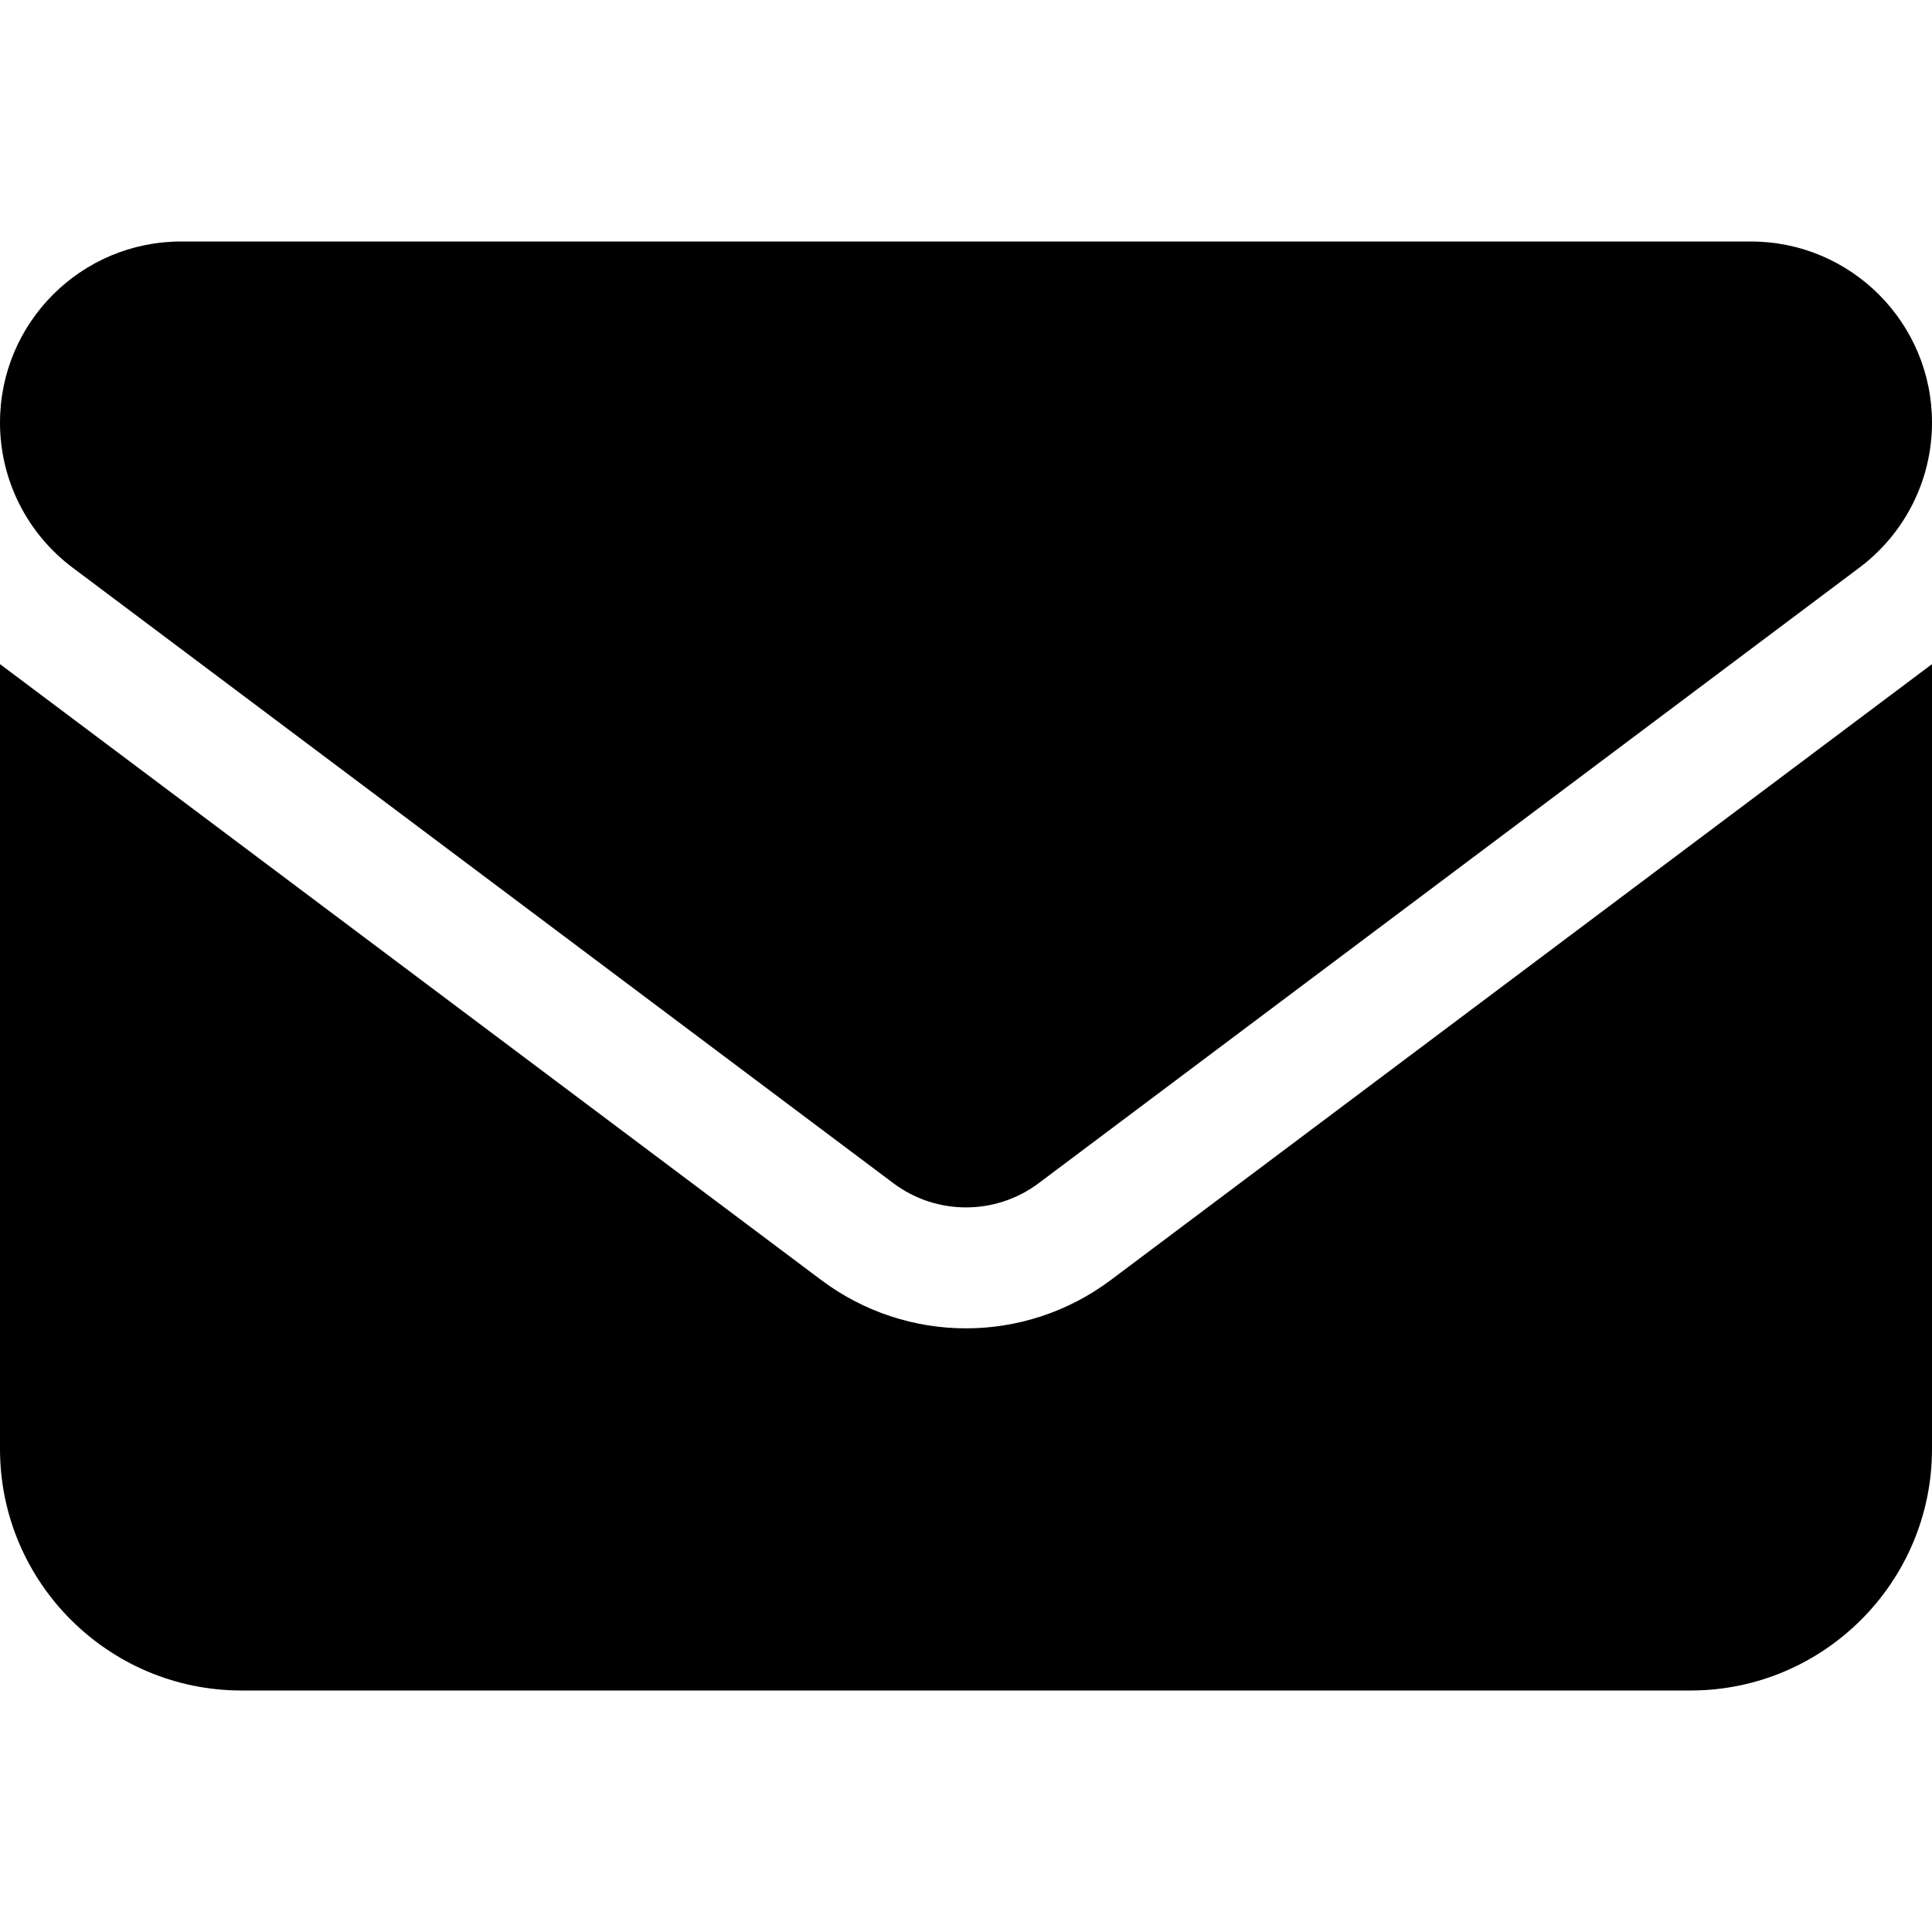
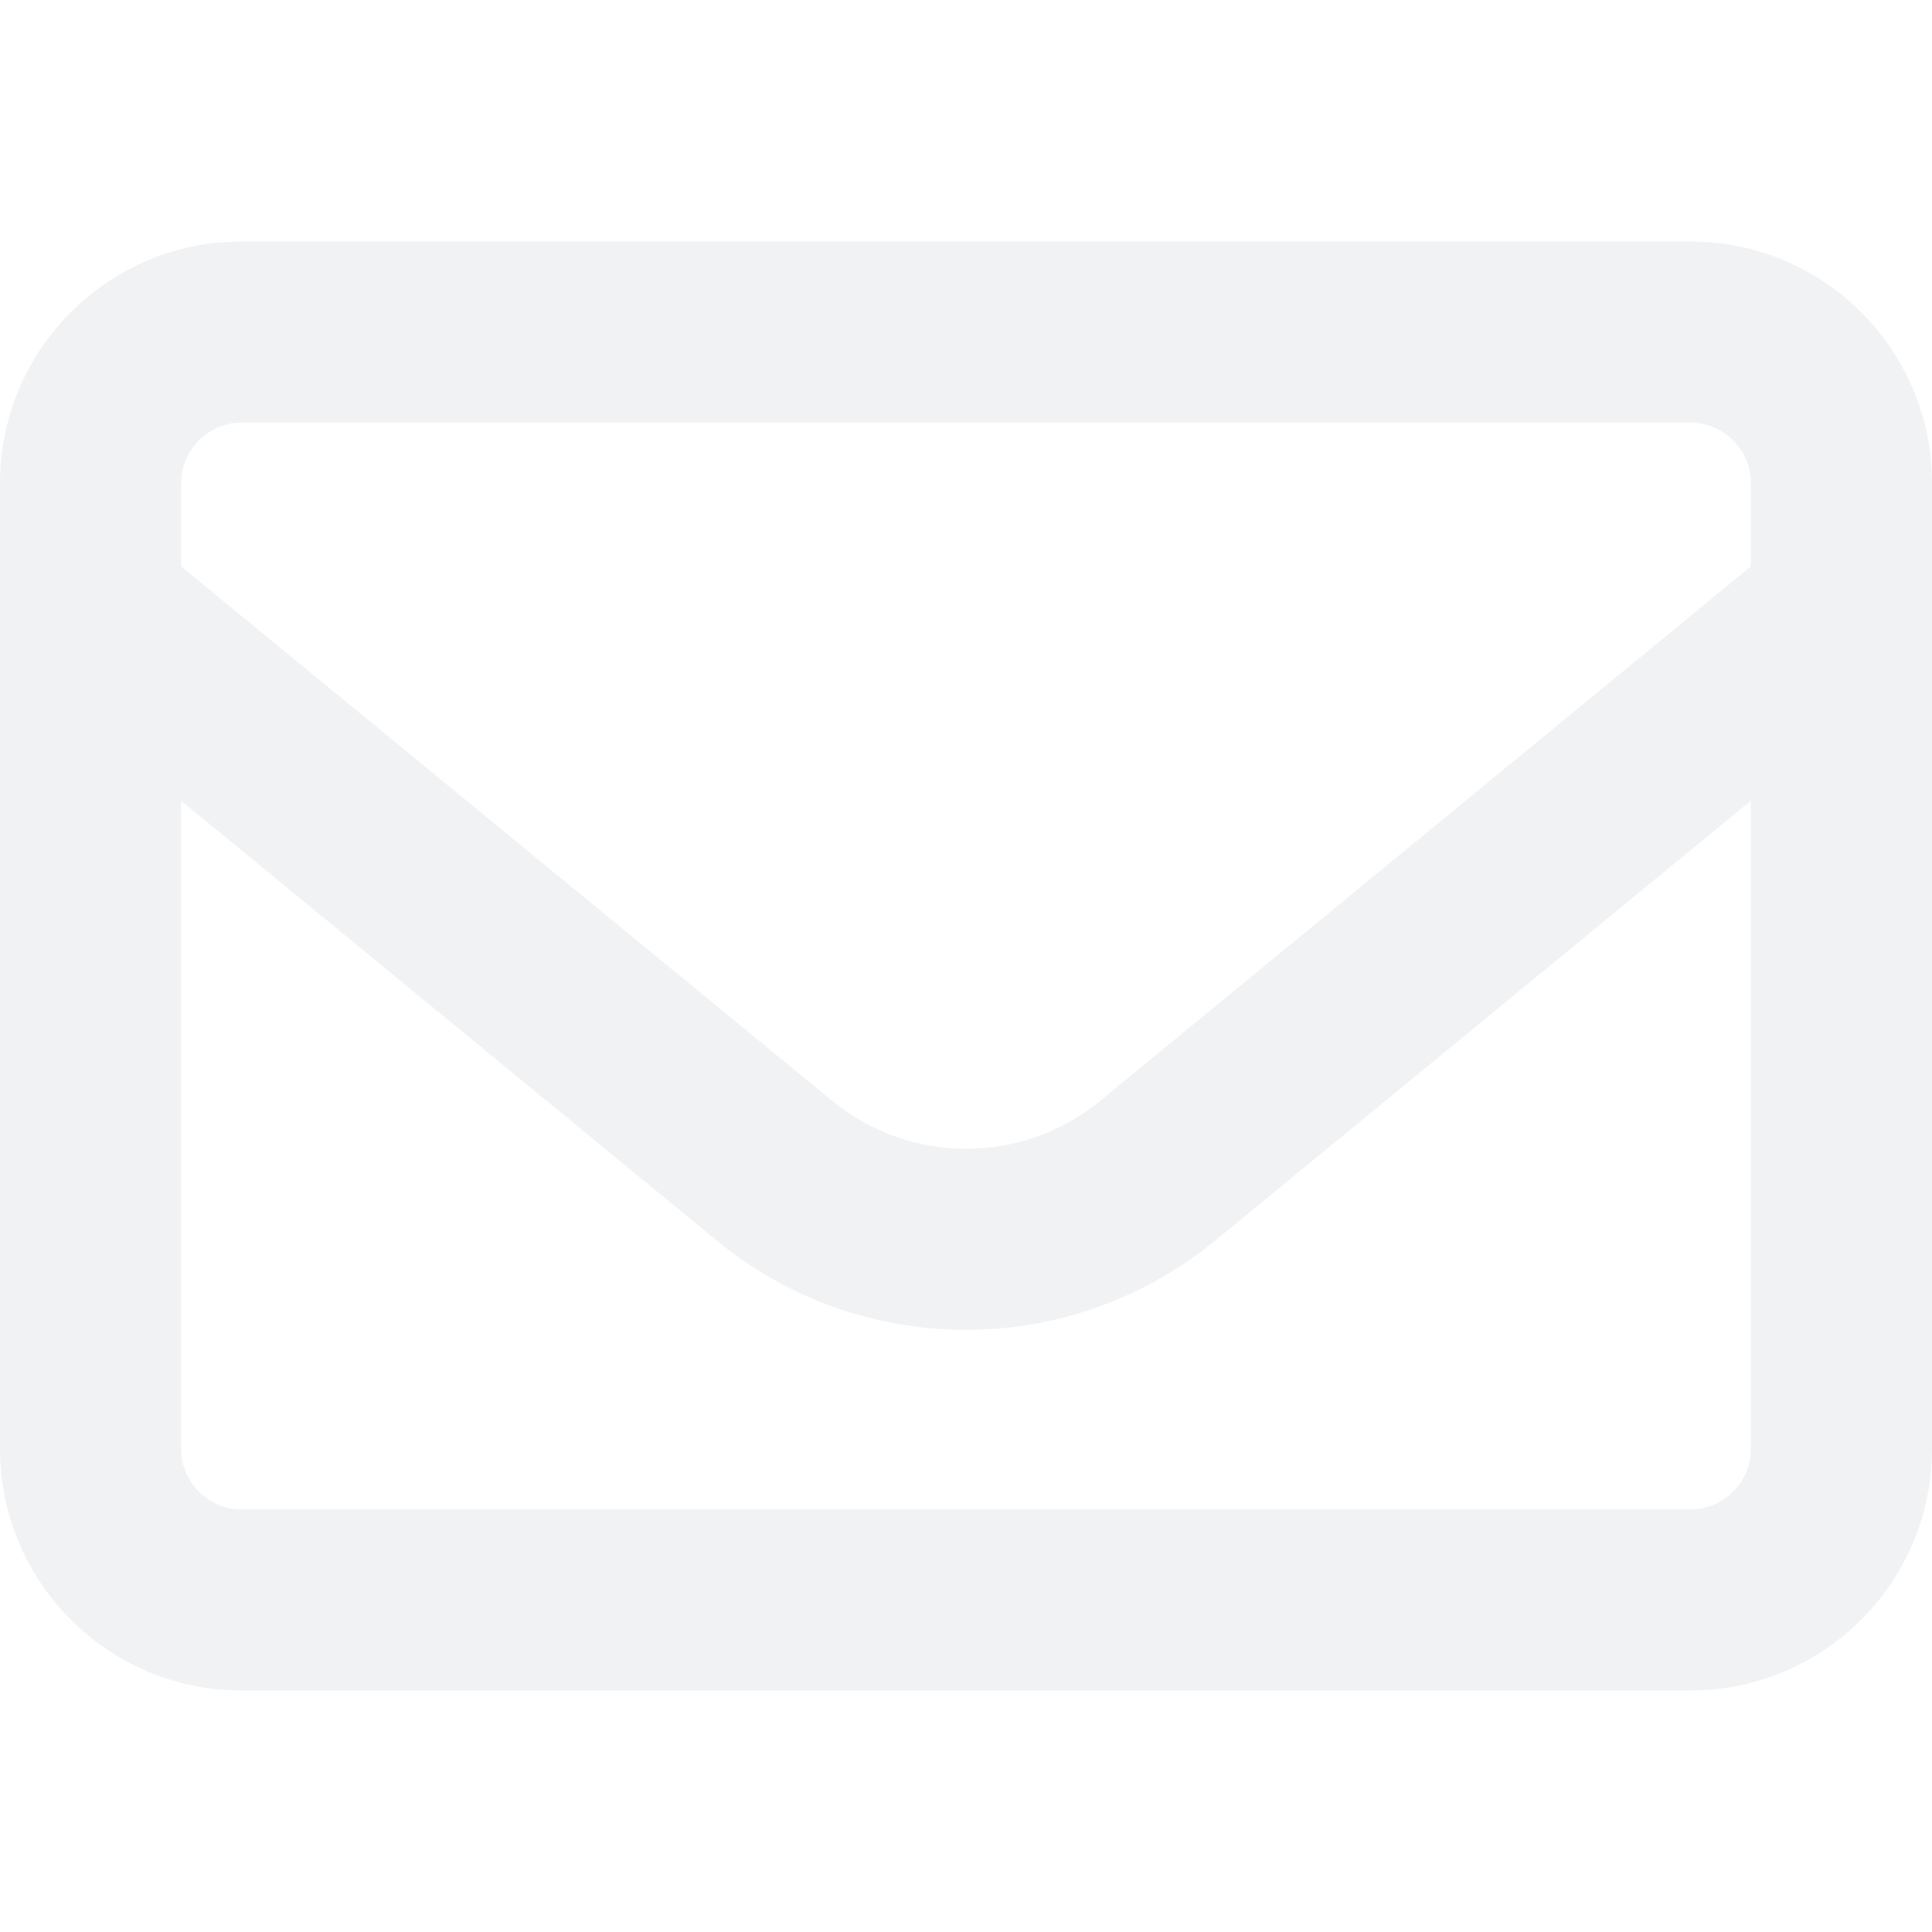
- <svg xmlns="http://www.w3.org/2000/svg" height="16" width="16" viewBox="0 0 512 512">
-   <path d="M48 64C21.5 64 0 85.5 0 112c0 15.1 7.1 29.3 19.2 38.4L236.8 313.6c11.4 8.5 27 8.5 38.4 0L492.8 150.4c12.1-9.1 19.2-23.3 19.2-38.4c0-26.5-21.5-48-48-48H48zM0 176V384c0 35.3 28.7 64 64 64H448c35.3 0 64-28.7 64-64V176L294.4 339.2c-22.8 17.1-54 17.1-76.8 0L0 176z" />
+ <svg xmlns="http://www.w3.org/2000/svg" viewBox="0 0 512 512">
+   <path fill="#f1f2f4" d="M64 112c-8.8 0-16 7.2-16 16v22.1L220.5 291.7c20.7 17 50.4 17 71.1 0L464 150.1V128c0-8.8-7.2-16-16-16H64zM48 212.2V384c0 8.8 7.2 16 16 16H448c8.8 0 16-7.2 16-16V212.2L322 328.8c-38.4 31.5-93.7 31.5-132 0L48 212.2zM0 128C0 92.7 28.7 64 64 64H448c35.3 0 64 28.7 64 64V384c0 35.3-28.7 64-64 64H64c-35.3 0-64-28.7-64-64V128z" />
</svg>
